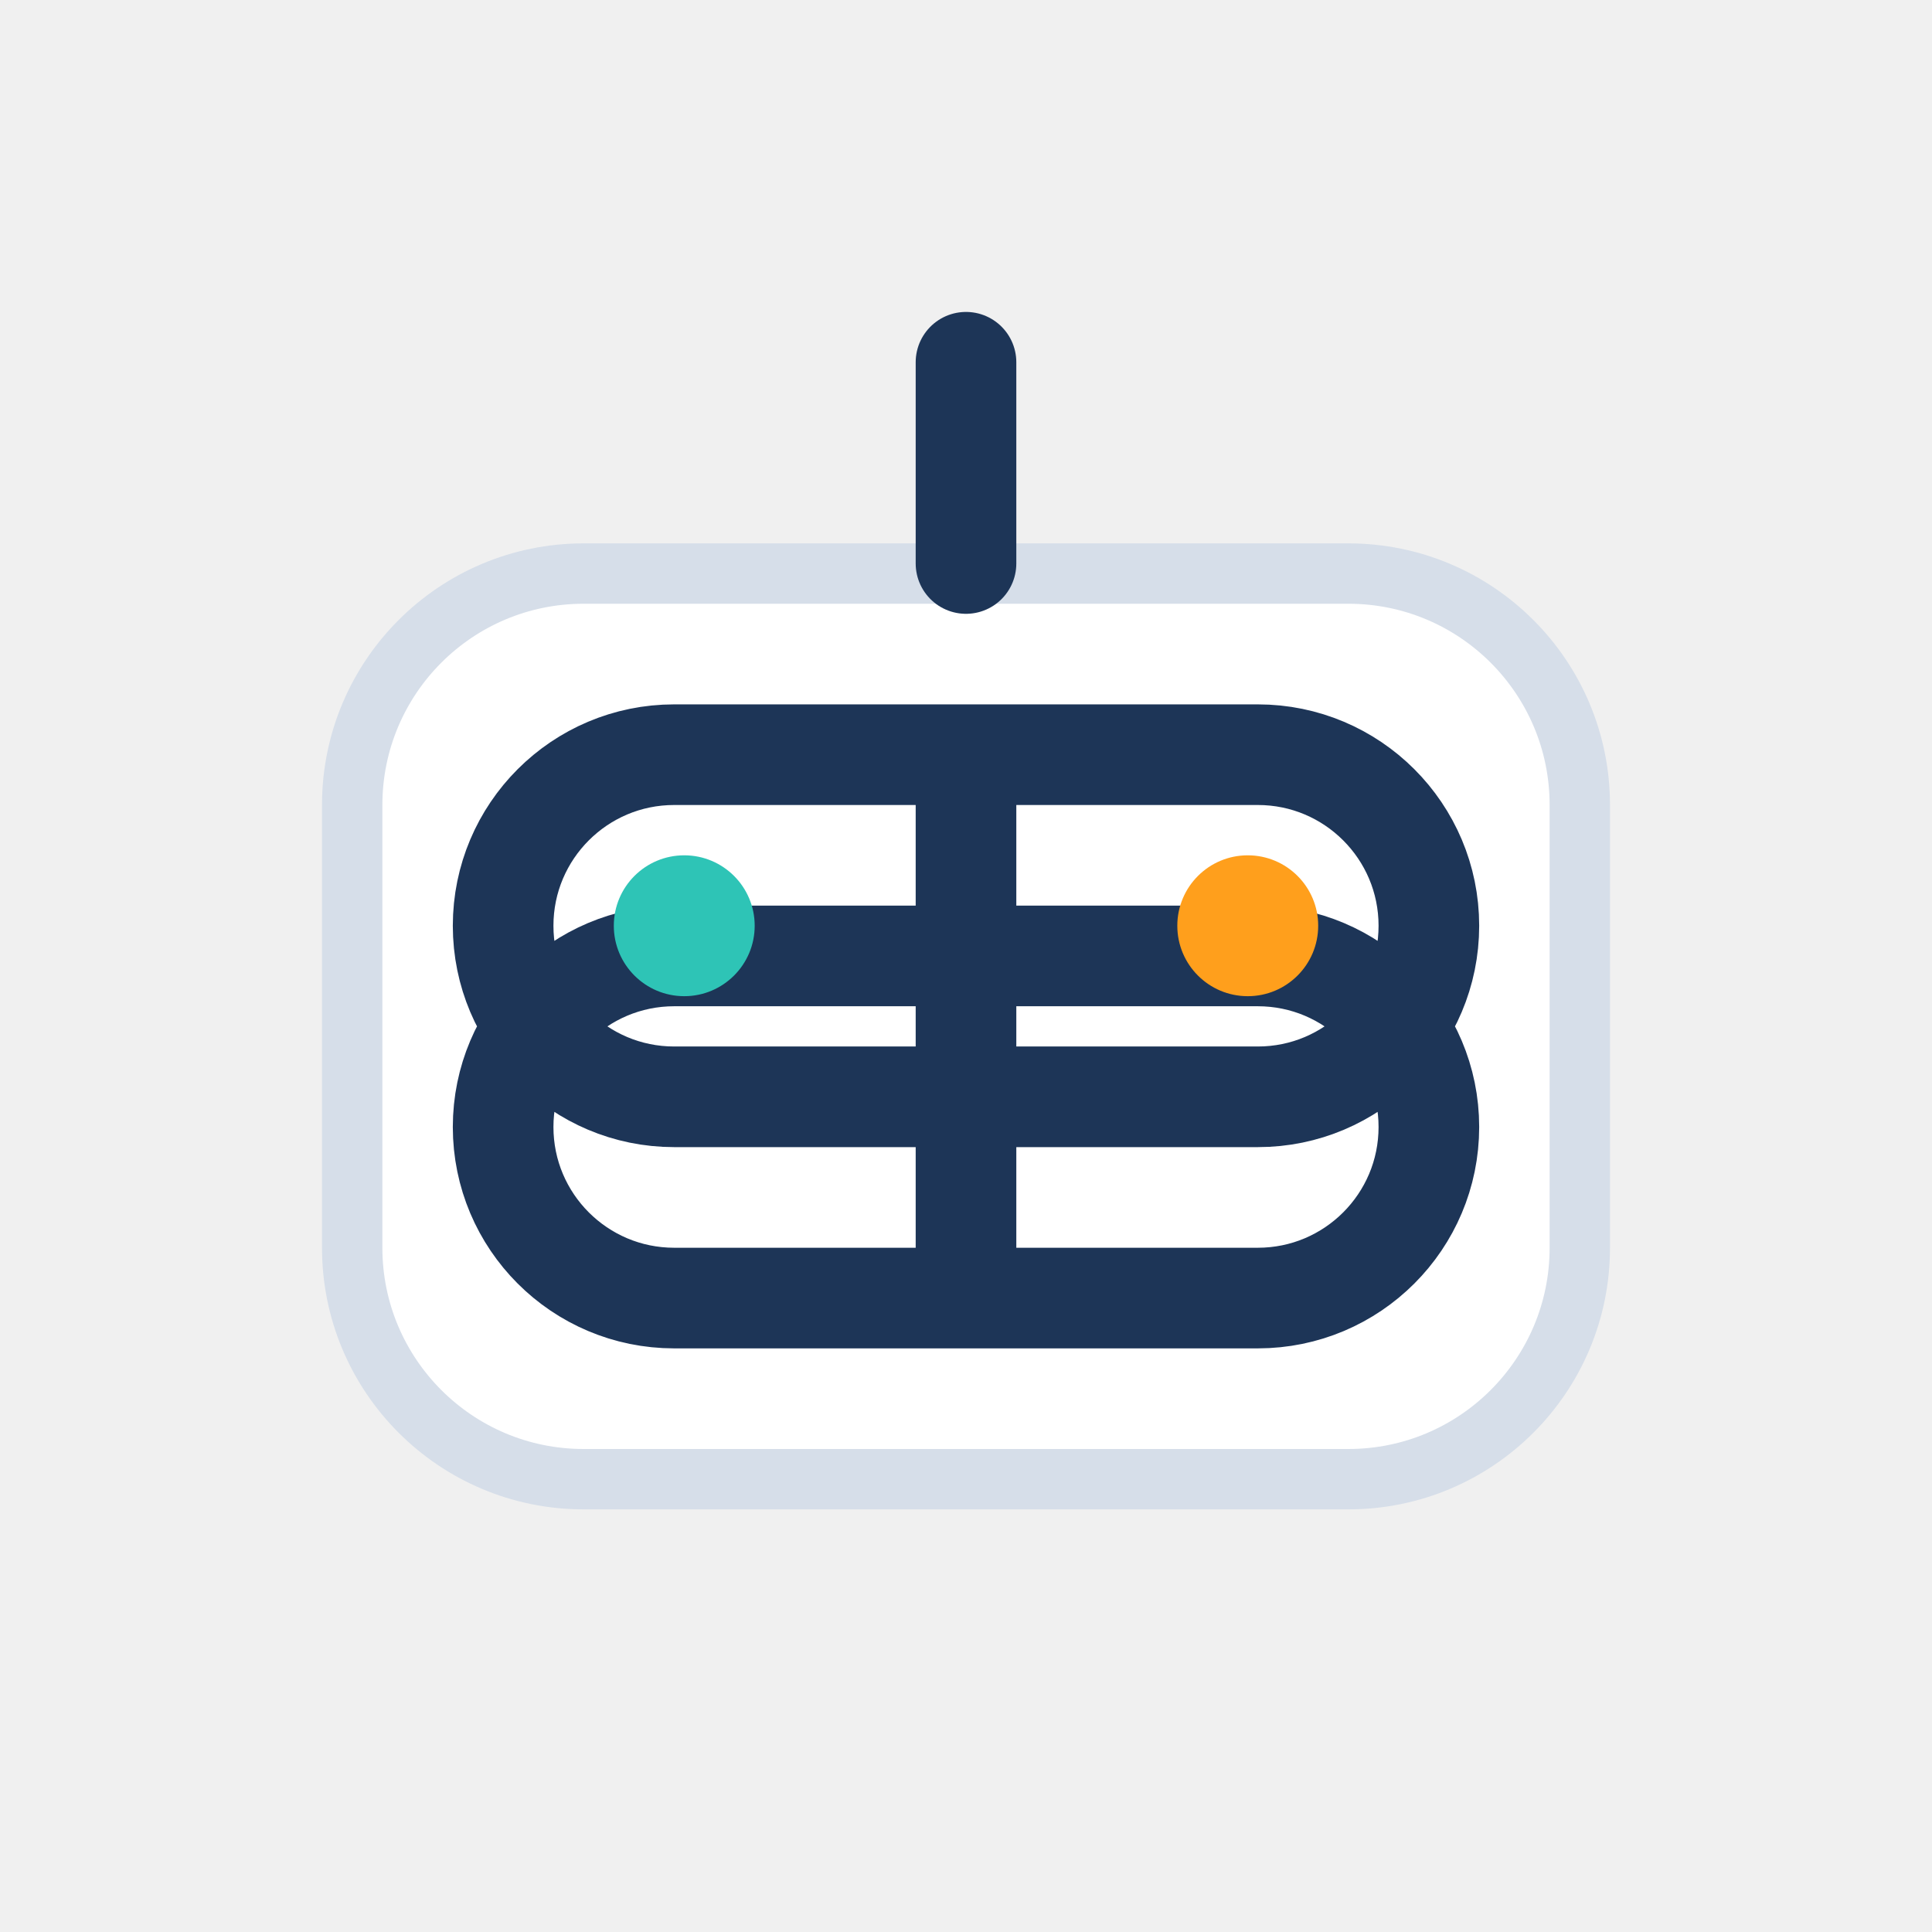
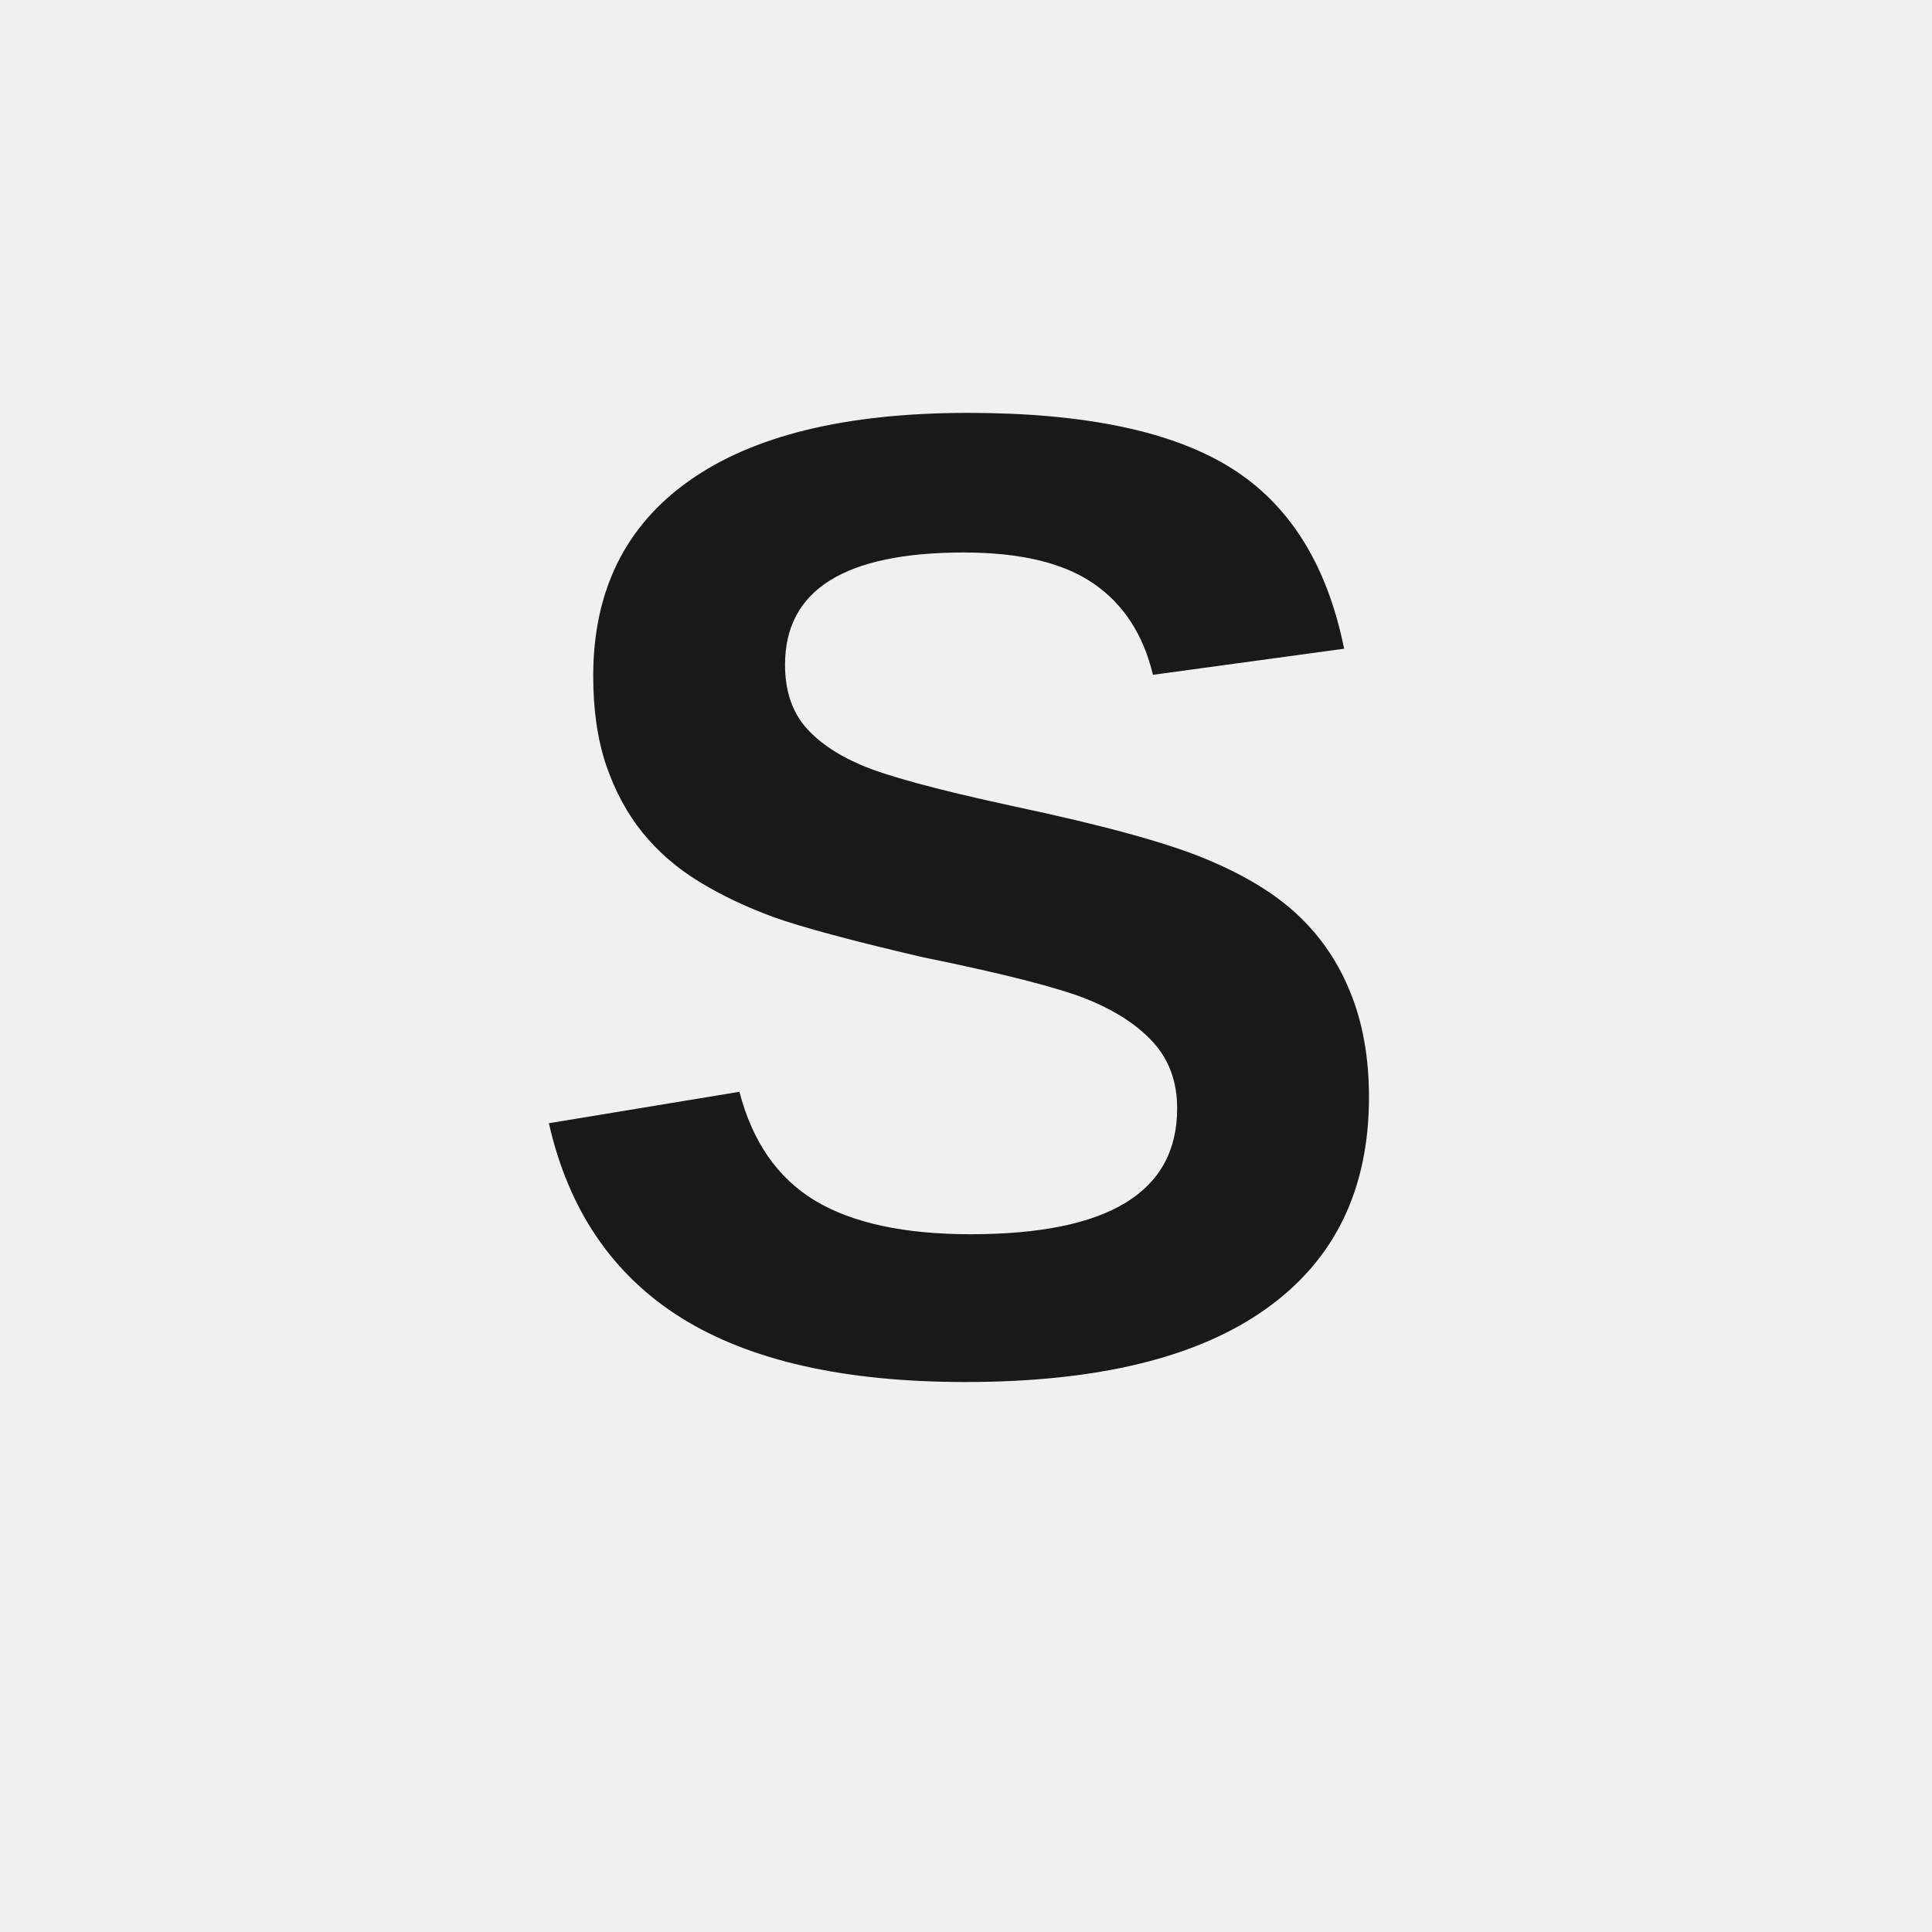
- <svg xmlns="http://www.w3.org/2000/svg" width="96" height="96" viewBox="0 0 96 96" fill="none">
-   <path d="M29 28.5h38c6.351 0 11.5 5.149 11.5 11.5v22c0 6.351-5.149 11.5-11.5 11.5H29c-6.351 0-11.5-5.149-11.5-11.5V40c0-6.351 5.149-11.5 11.5-11.5Z" fill="#fff" />
-   <path d="M29 28.5h38c6.351 0 11.5 5.149 11.5 11.5v22c0 6.351-5.149 11.5-11.5 11.5H29c-6.351 0-11.5-5.149-11.5-11.5V40c0-6.351 5.149-11.5 11.5-11.5Z" stroke="#D6DEE9" stroke-width="3" />
-   <path d="M48 18v10" stroke="#1D3557" stroke-width="5" stroke-linecap="round" />
-   <path d="M33.5 47.5h29c4.694 0 8.5 3.806 8.5 8.5s-3.806 8.5-8.5 8.5H48V37.5h14.5c4.694 0 8.5 3.806 8.5 8.5s-3.806 8.5-8.5 8.5h-29c-4.694 0-8.5-3.806-8.5-8.5s3.806-8.5 8.5-8.5H48v27H33.5c-4.694 0-8.5-3.806-8.5-8.5s3.806-8.5 8.5-8.5Z" stroke="#1D3557" stroke-width="5" stroke-linecap="round" stroke-linejoin="round" />
-   <circle cx="34" cy="46" r="3.5" fill="#2EC4B6" />
-   <circle cx="62" cy="46" r="3.5" fill="#FF9F1C" />
+ <svg xmlns="http://www.w3.org/2000/svg" width="96" height="96" viewBox="0 0 96 96" role="img" aria-label="Shenchuang">
+   <text x="48" y="68" text-anchor="middle" fill="#171A19" font-family="Arial, Helvetica, sans-serif" font-size="68" font-weight="800">S</text>
</svg>
